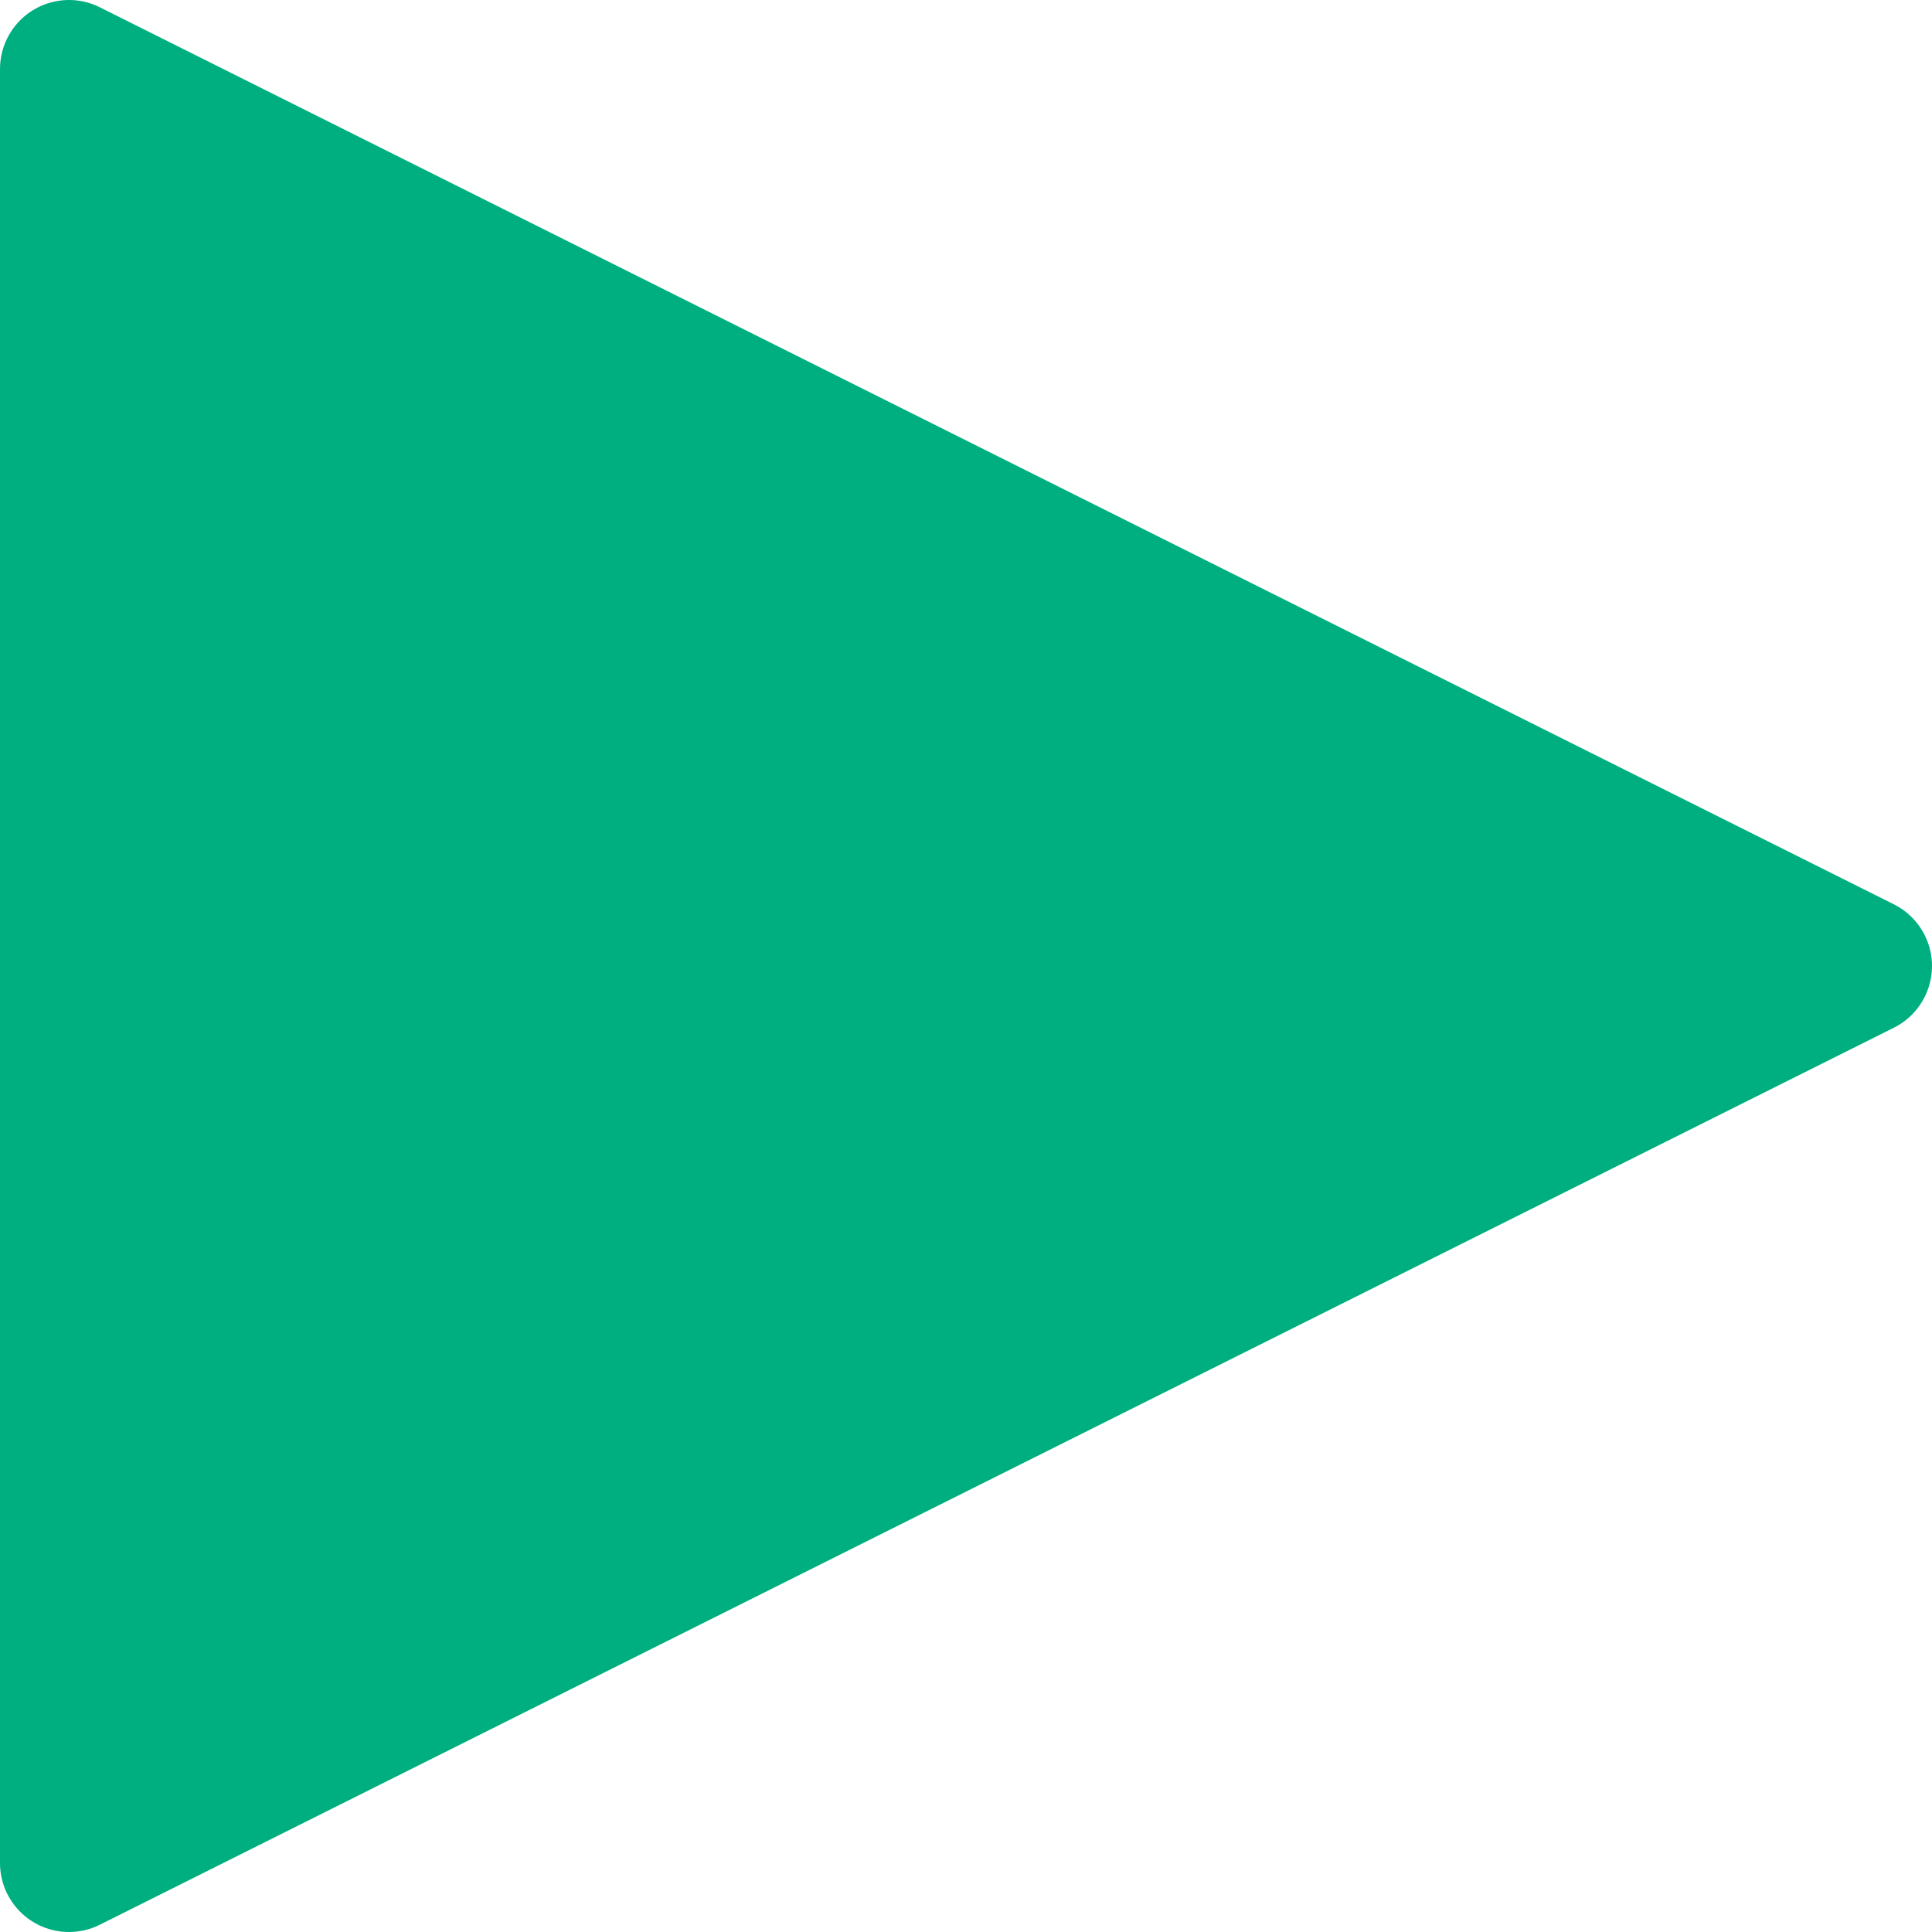
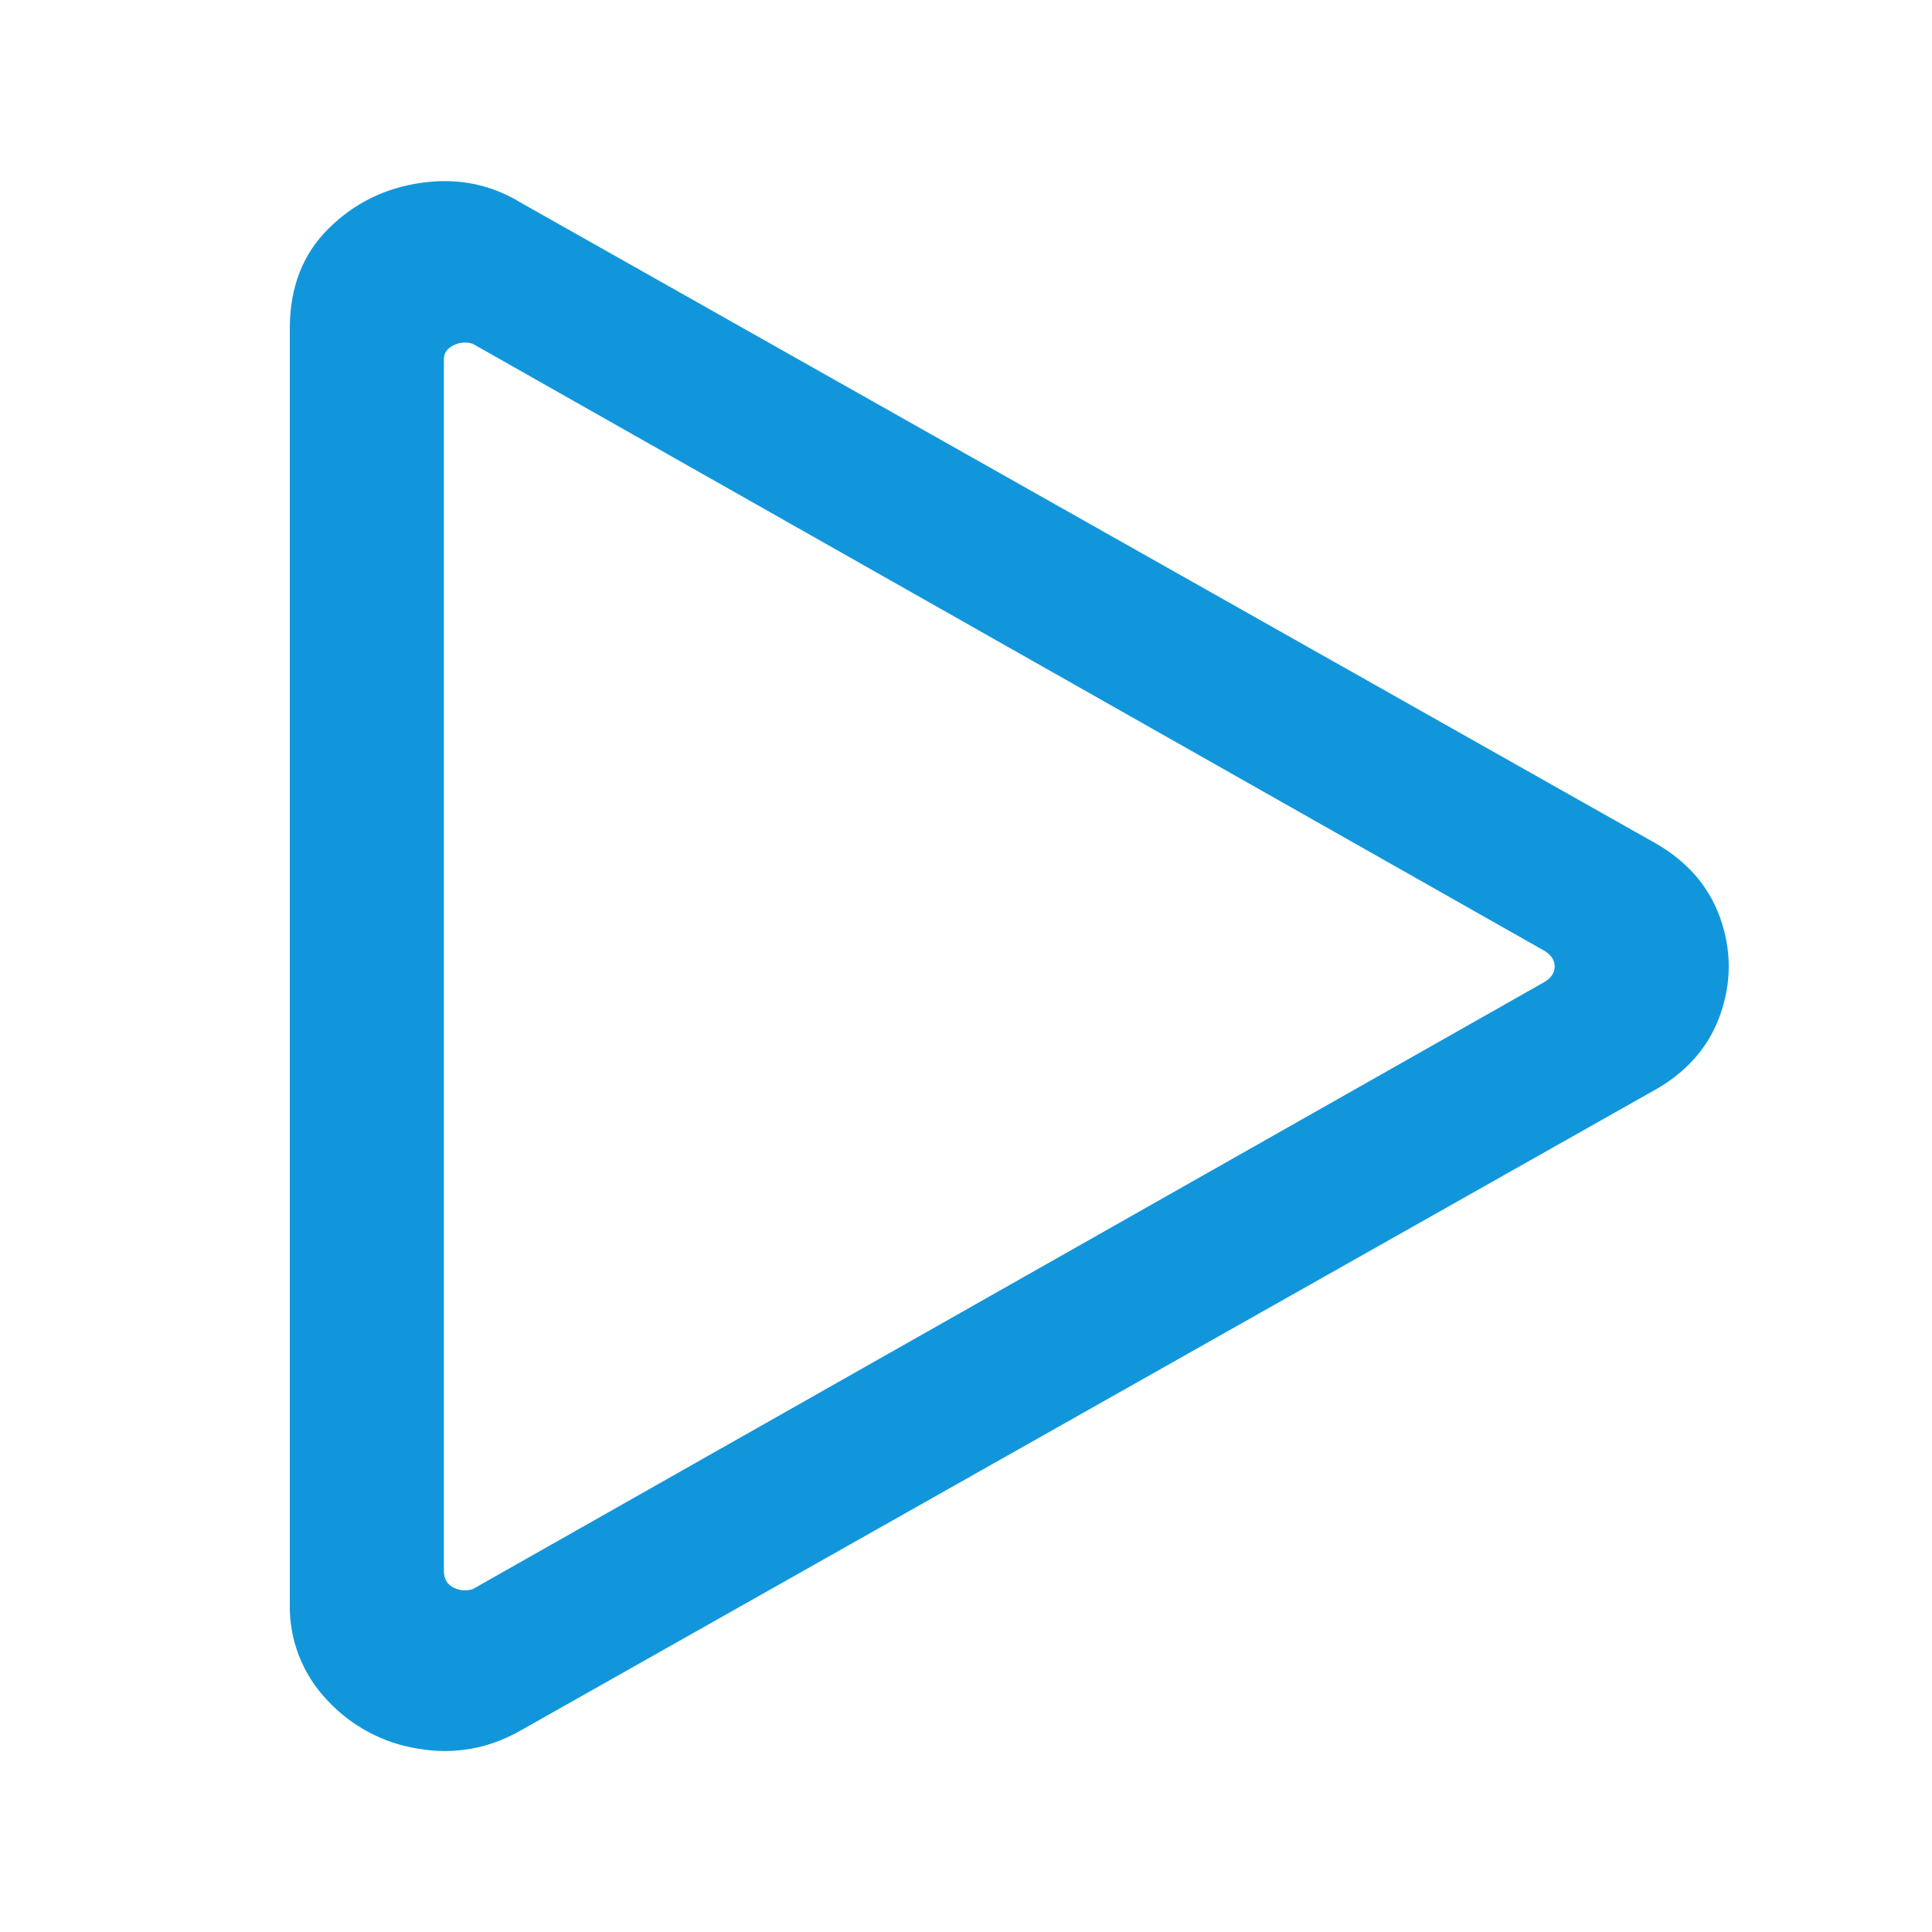
- <svg xmlns="http://www.w3.org/2000/svg" version="1.1" id="Capa_1" x="0px" y="0px" viewBox="0 0 477.886 477.886" style="enable-background:new 0 0 477.886 477.886;" xml:space="preserve" width="512px" height="512px">
-   <g>
-     <g>
-       <g>
-         <path d="M476.091,231.332c-1.654-3.318-4.343-6.008-7.662-7.662L24.695,1.804C16.264-2.41,6.013,1.01,1.8,9.442    c-1.185,2.371-1.801,4.986-1.8,7.637v443.733c-0.004,9.426,7.633,17.07,17.059,17.075c2.651,0.001,5.266-0.615,7.637-1.8    L468.429,254.22C476.865,250.015,480.295,239.768,476.091,231.332z" data-original="#000000" class="active-path" data-old_color="#000000" fill="#00AF80" />
-       </g>
-     </g>
-   </g>
+ <svg xmlns="http://www.w3.org/2000/svg" t="1606655613653" class="icon" viewBox="0 0 1024 1024" version="1.1" p-id="6082" width="128" height="128">
+   <defs>
+     <style type="text/css" />
+   </defs>
+   <path d="M875.008 445.568c18.176 9.792 30.336 23.296 36.608 40.64 6.208 17.344 6.208 34.688 0 52.032-6.272 17.344-18.432 30.912-36.608 40.64L276.096 917.12c-17.024 9.728-35.2 12.992-54.4 9.728a83.072 83.072 0 0 1-48.512-25.984 71.68 71.68 0 0 1-19.584-50.432V174.08c0-21.632 6.784-39.296 20.416-52.8 13.632-13.568 30.08-21.696 49.344-24.384 19.264-2.752 36.864 0.832 52.736 10.56l598.912 338.112z m-639.744 386.944c0 4.288 1.728 7.296 5.12 8.96a13.44 13.44 0 0 0 10.24 0.768l568.256-321.92c3.392-2.112 5.12-4.8 5.12-8.064 0-3.264-1.728-5.952-5.12-8.128l-568.32-321.92a13.44 13.44 0 0 0-10.24 0.832c-3.328 1.6-5.056 4.096-5.056 7.296v642.176z" fill="#1296db" p-id="6083" />
</svg>
